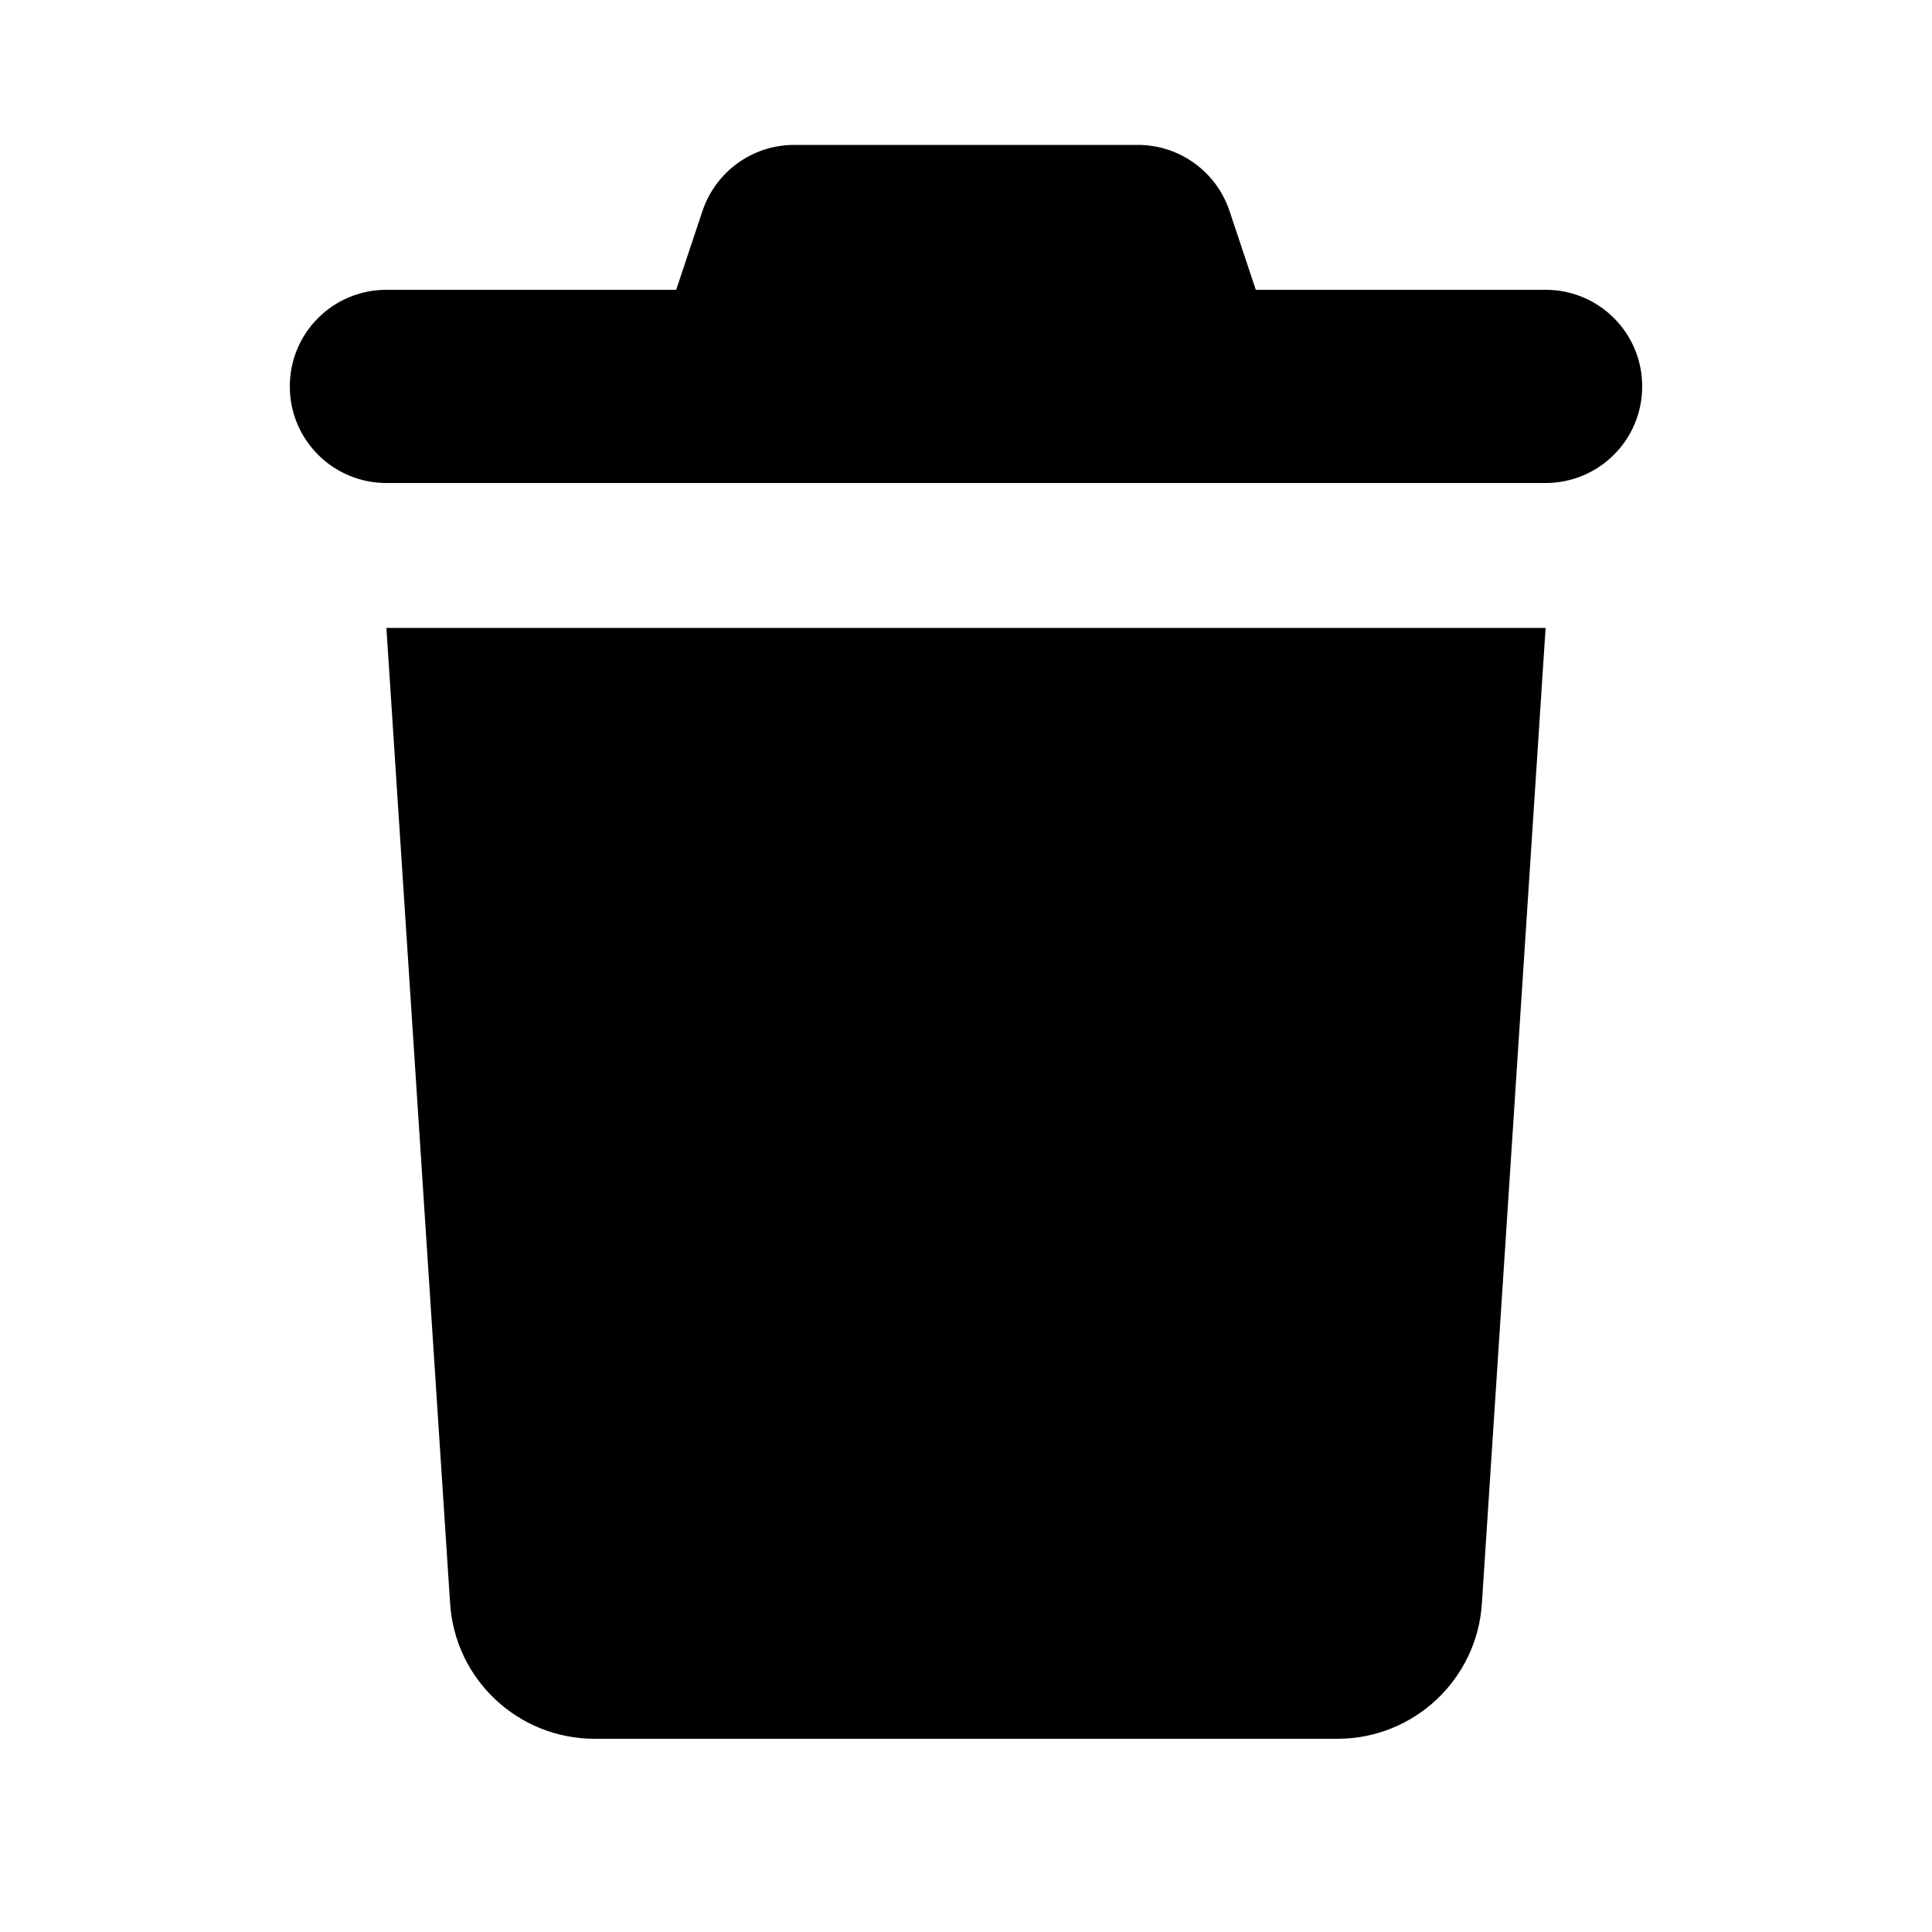
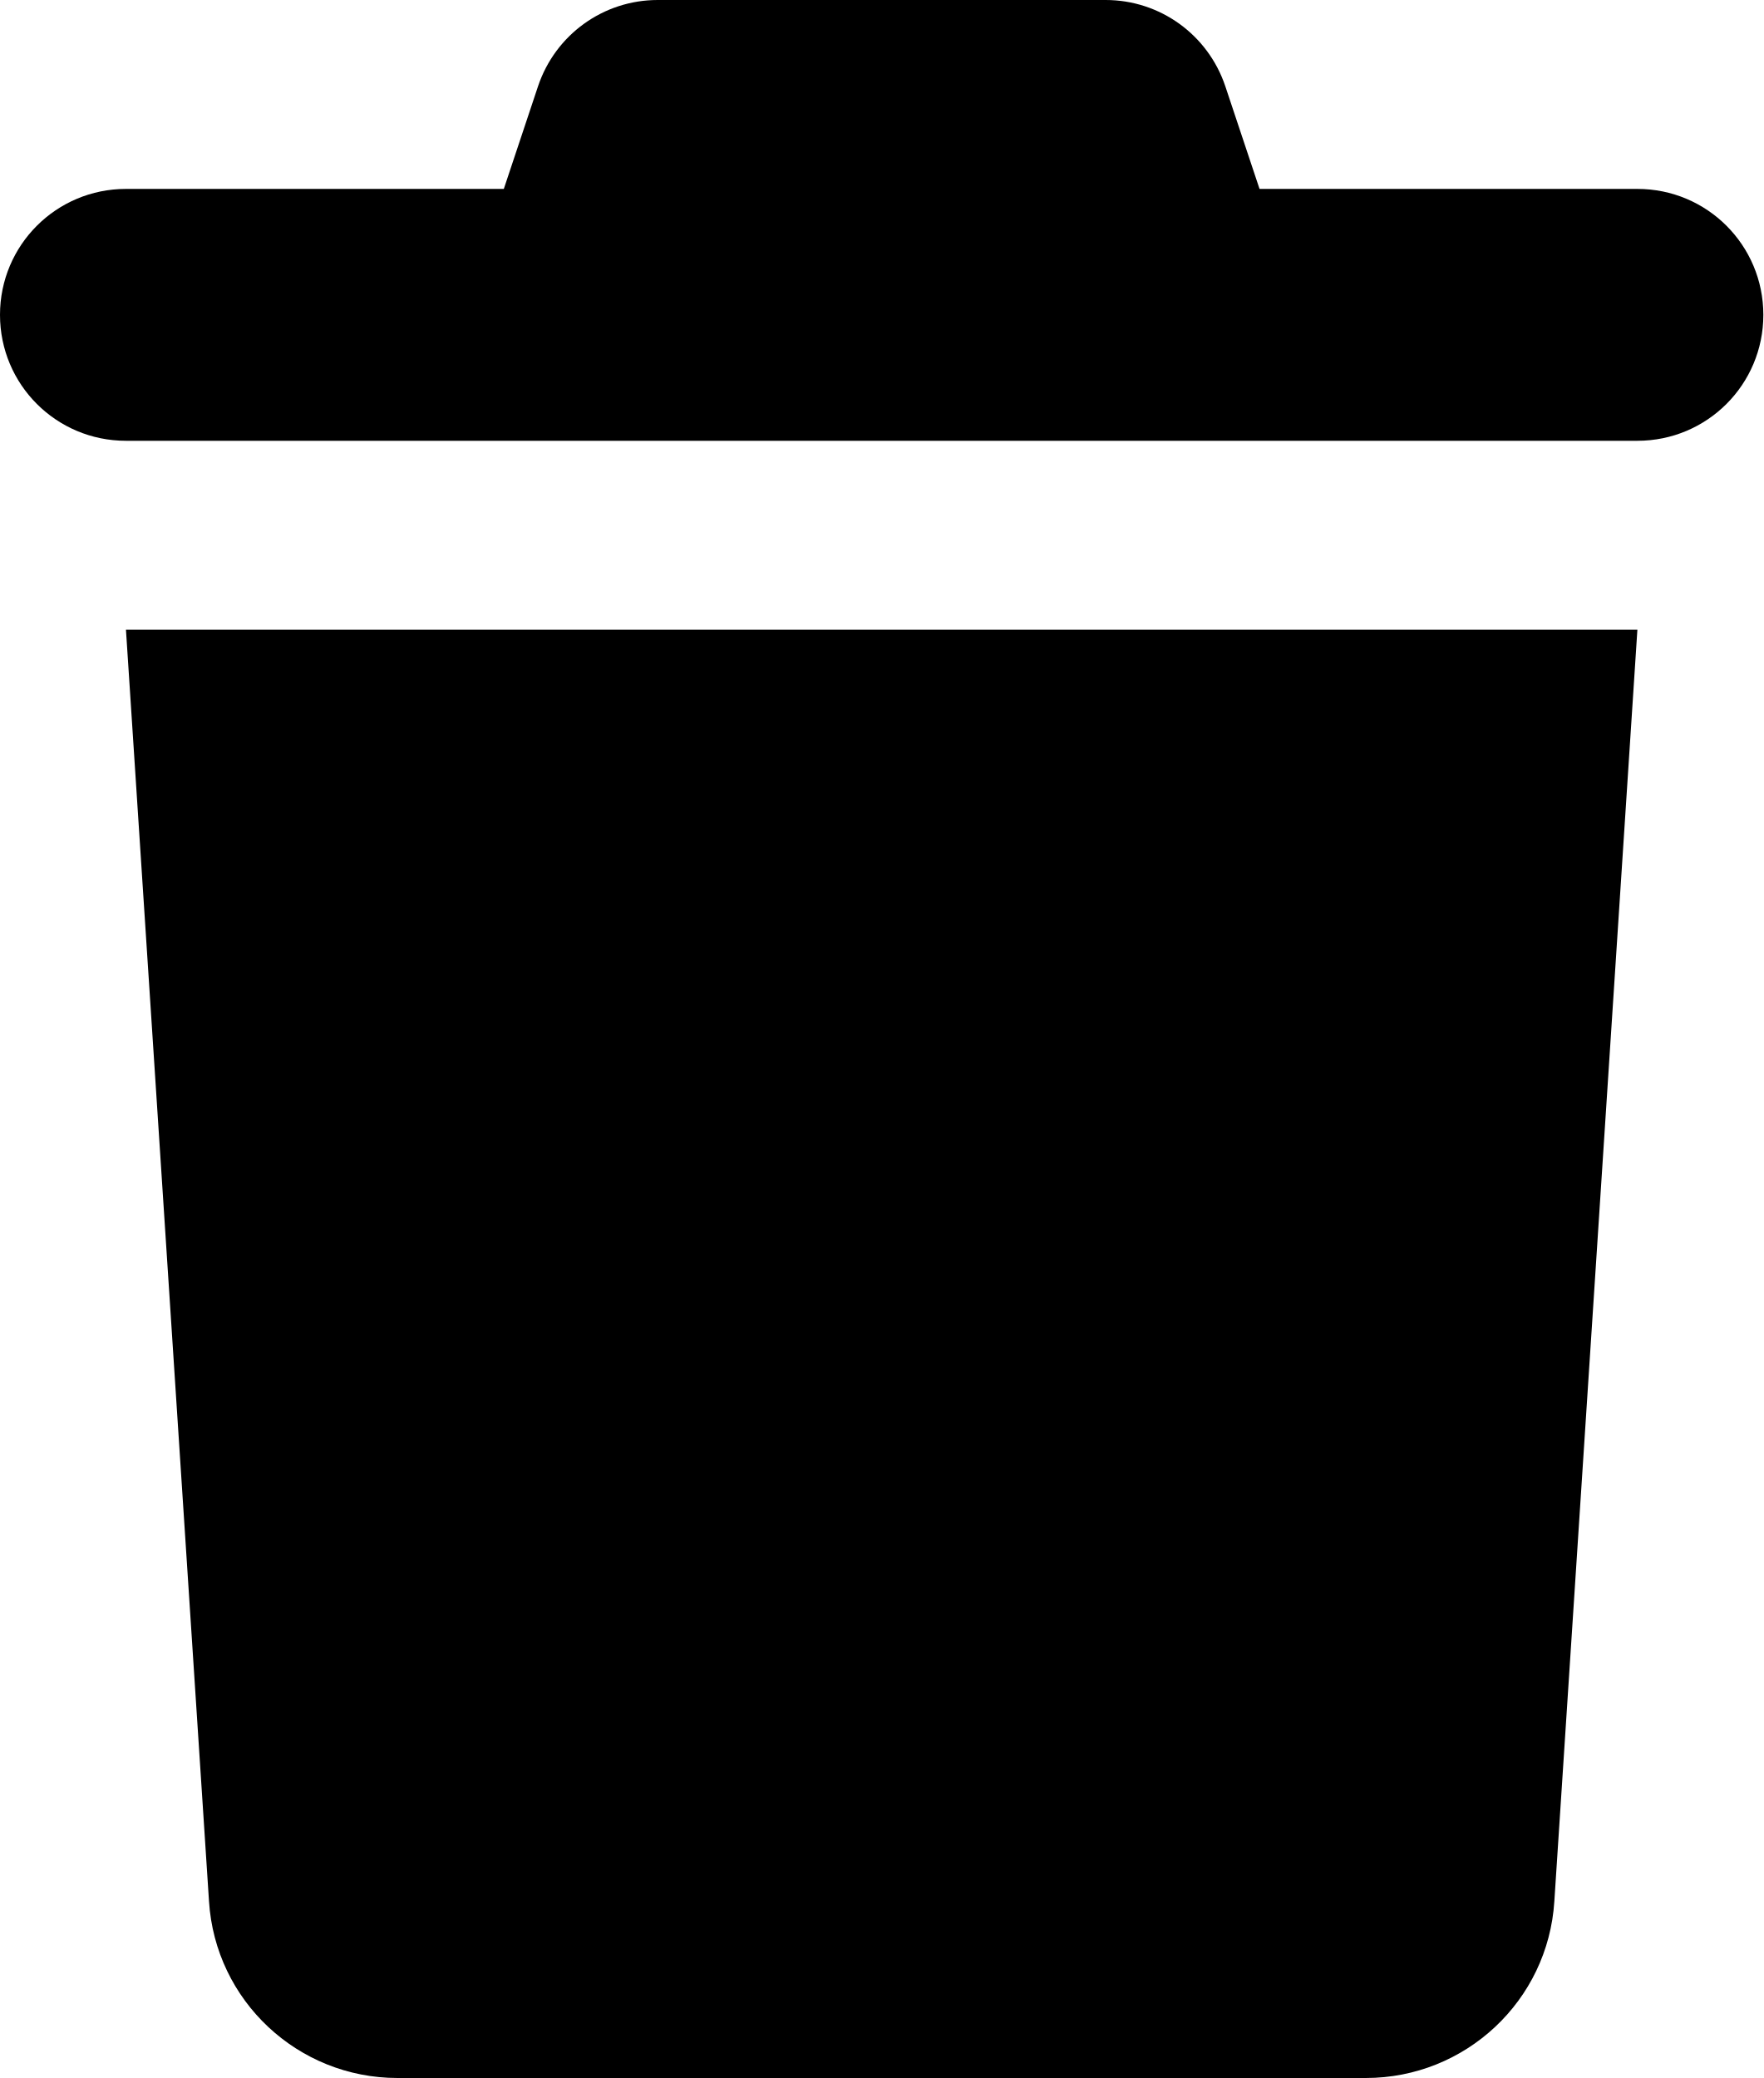
- <svg xmlns="http://www.w3.org/2000/svg" viewBox="0 0 640 640">
+ <svg xmlns="http://www.w3.org/2000/svg" viewBox="96 48 448 528">
  <path d="M232.7 69.9L224 96L128 96C110.3 96 96 110.3 96 128C96 145.7 110.3 160 128 160L512 160C529.7 160 544 145.7 544 128C544 110.3 529.7 96 512 96L416 96L407.3 69.9C402.9 56.8 390.7 48 376.9 48L263.1 48C249.3 48 237.1 56.8 232.7 69.9zM512 208L128 208L149.1 531.1C150.7 556.4 171.7 576 197 576L443 576C468.3 576 489.3 556.4 490.9 531.1L512 208z" />
</svg>
